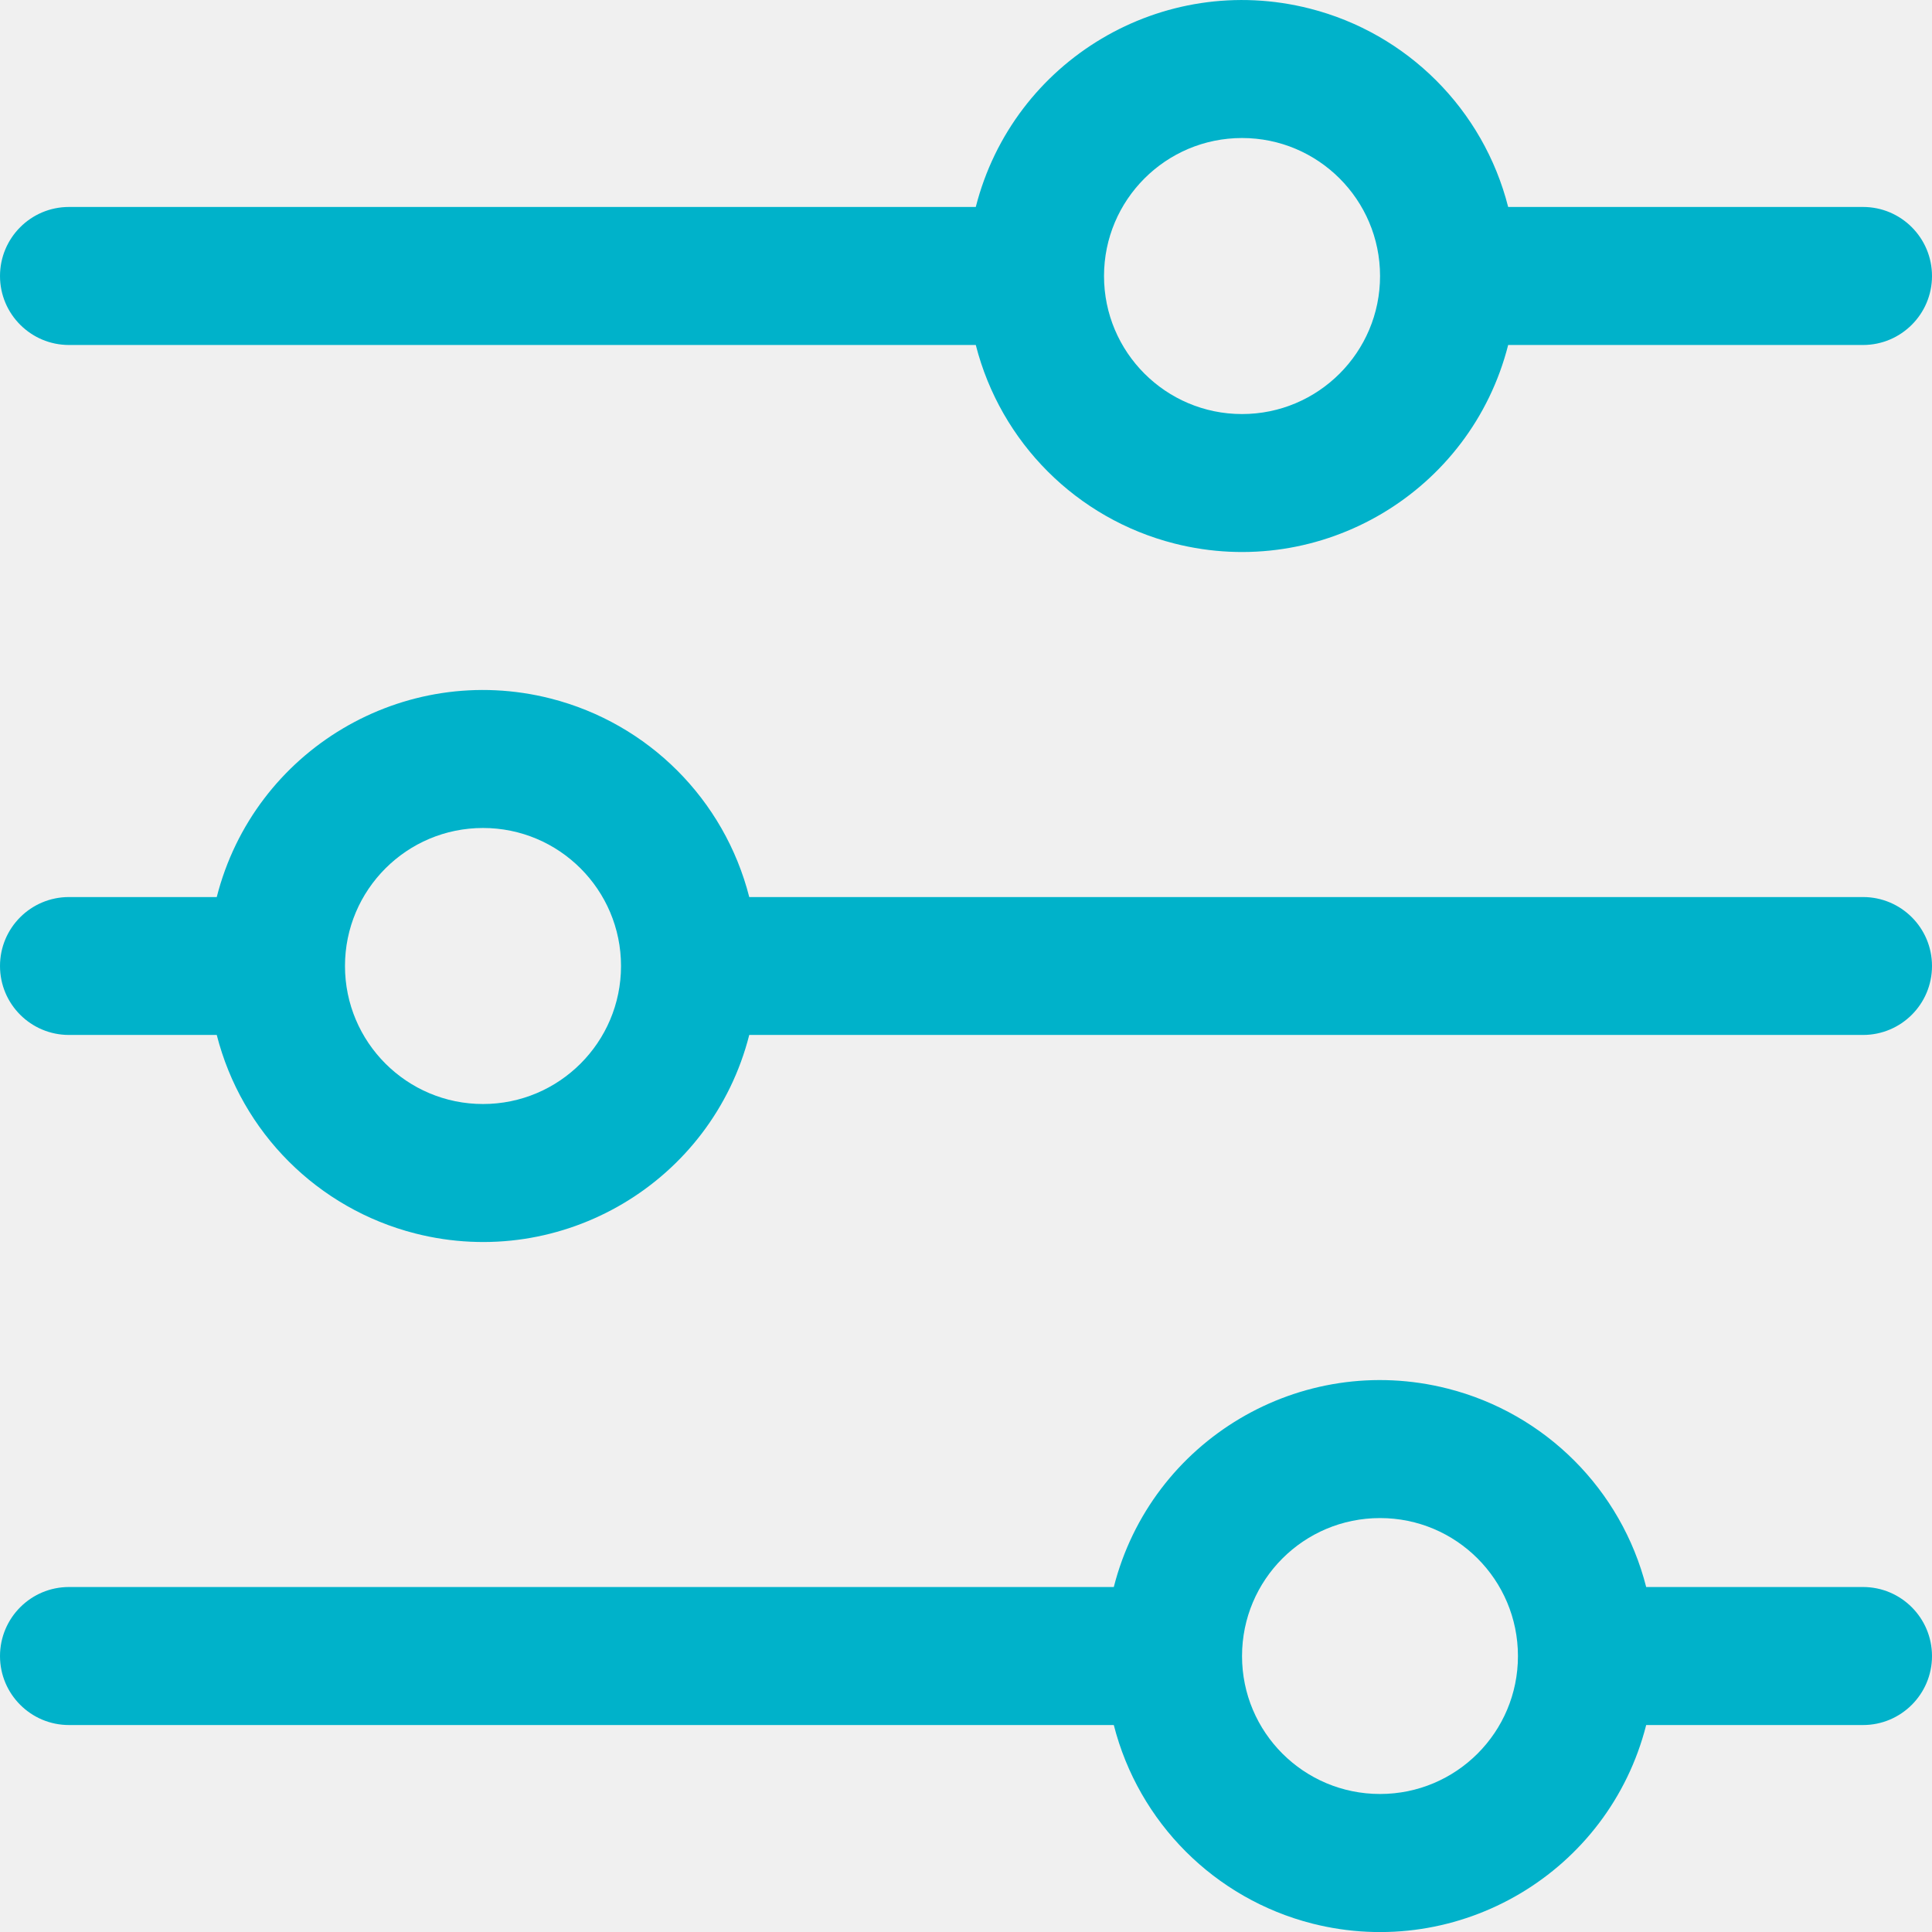
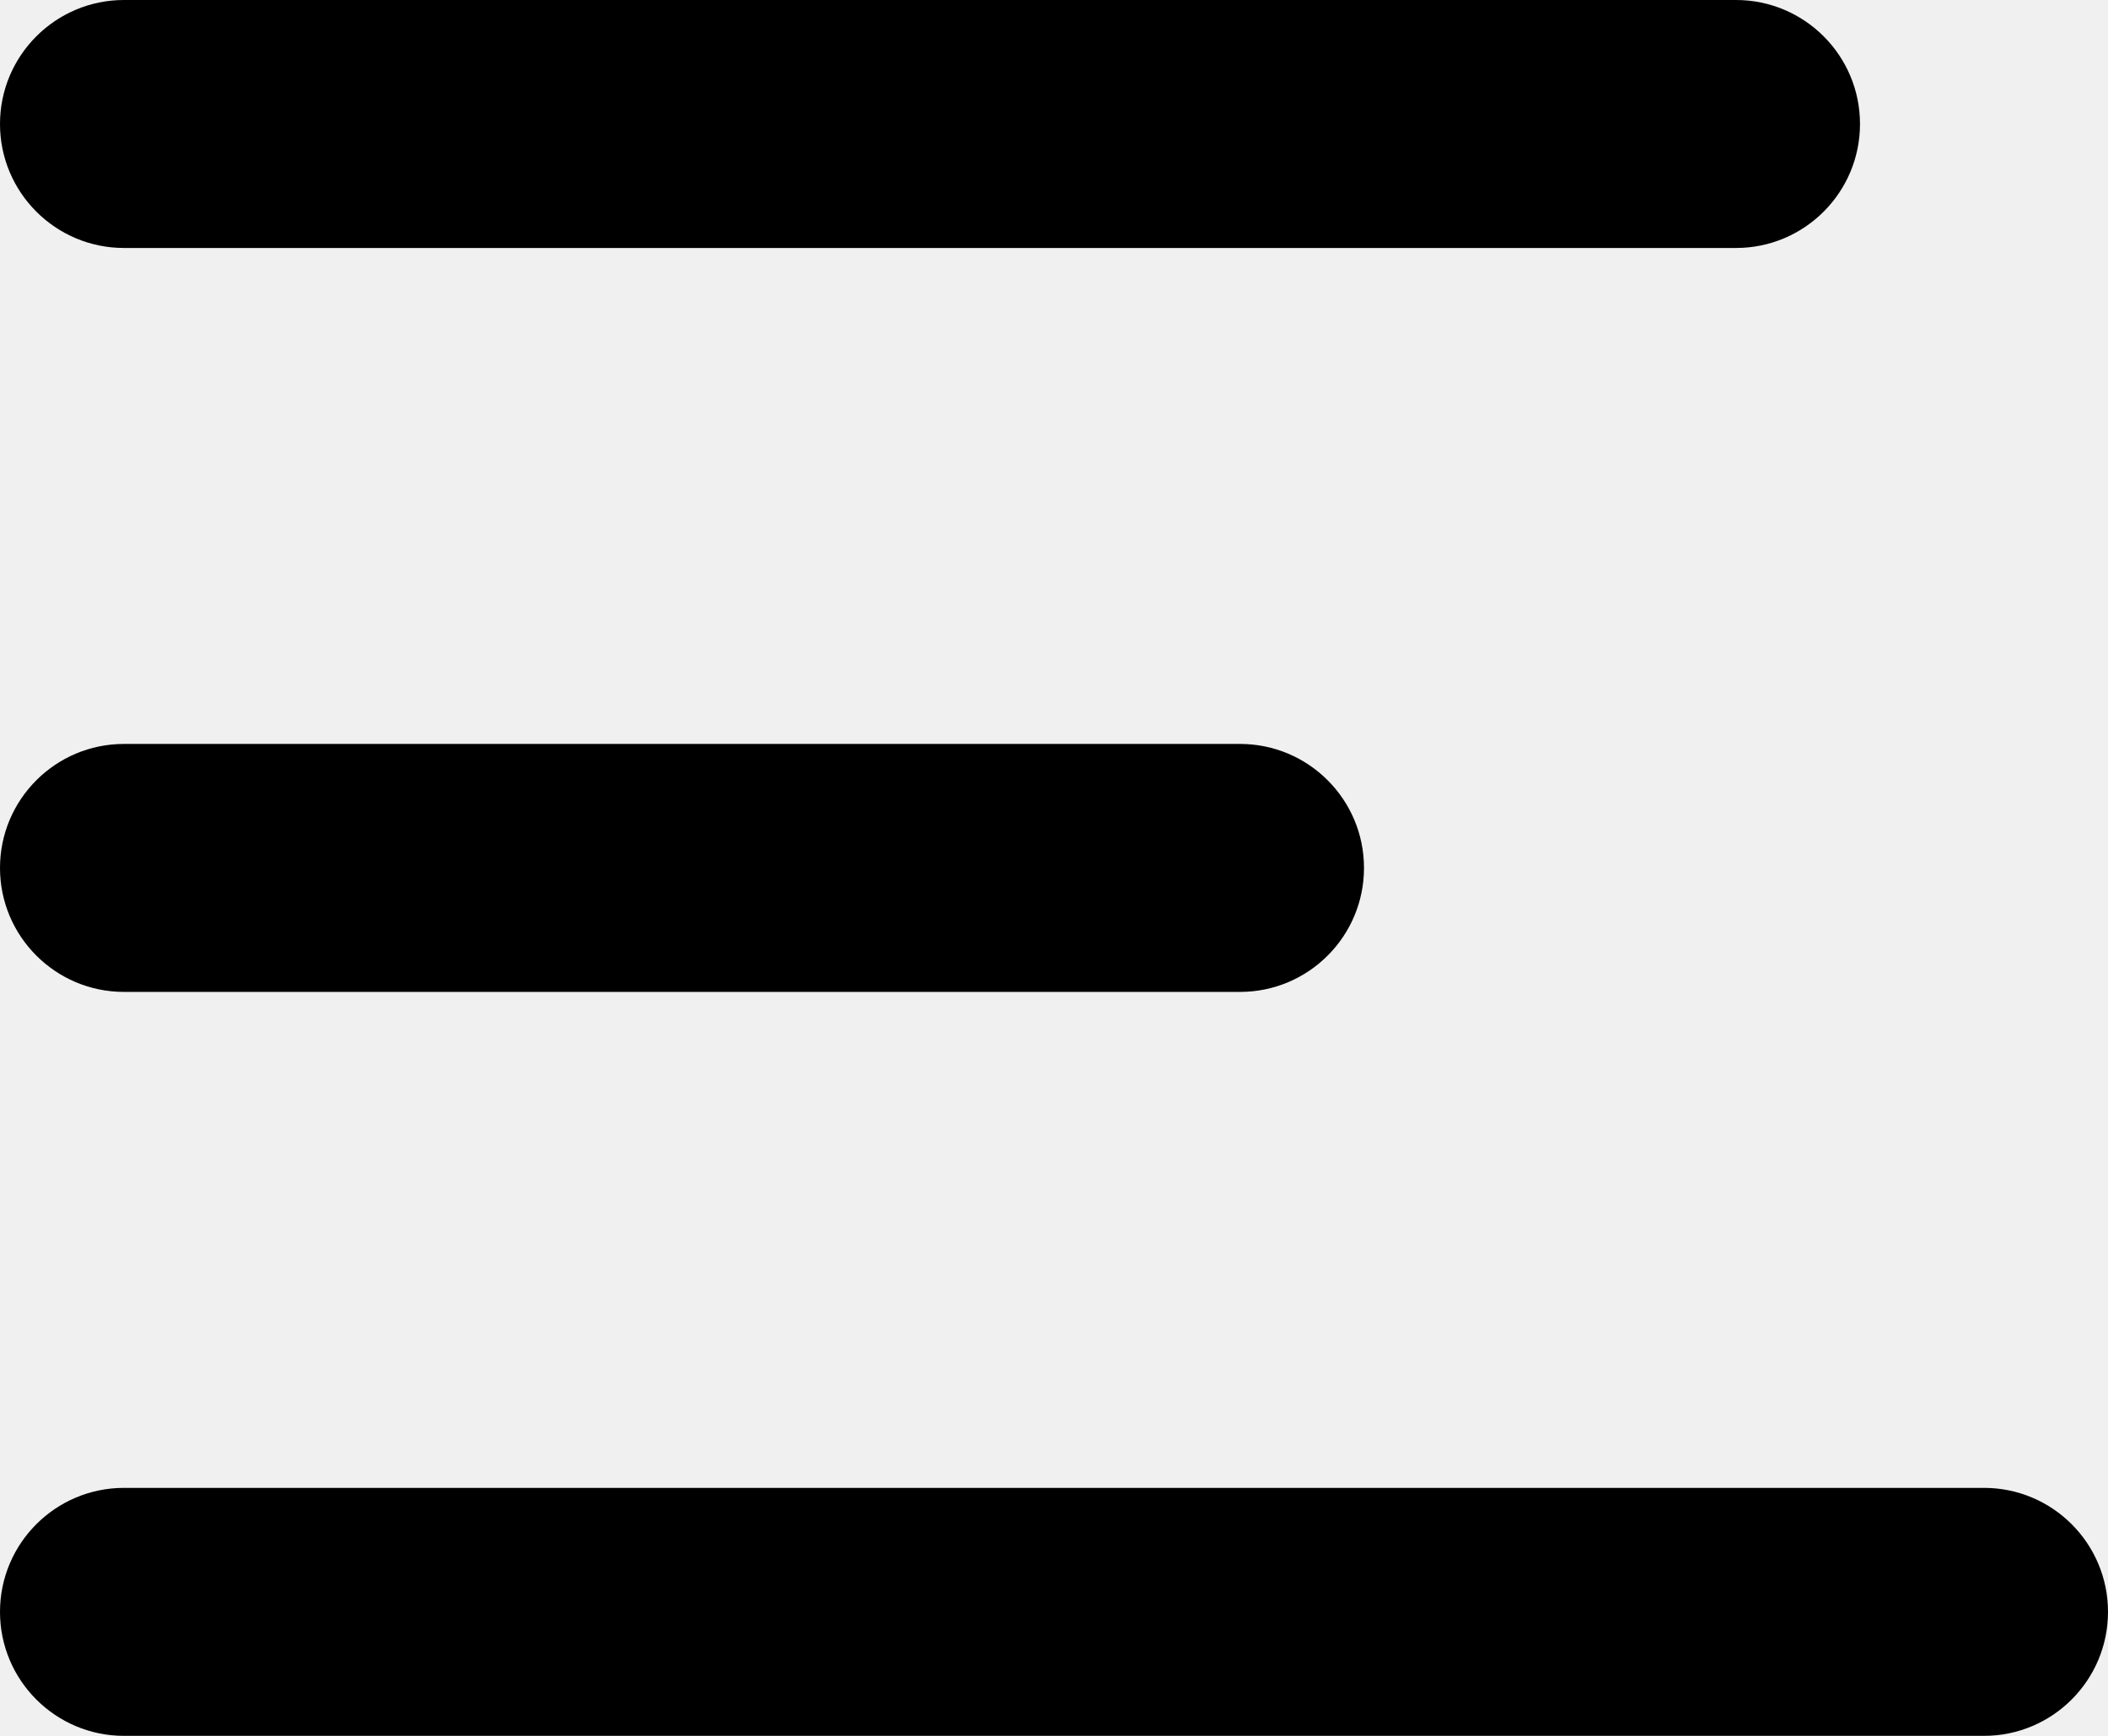
- <svg xmlns="http://www.w3.org/2000/svg" width="16" height="16" viewBox="0 0 16 16" fill="none">
-   <g clip-path="url(#clip0)">
-     <path d="M15.429 8.571H6.205C5.895 9.789 4.656 10.525 3.439 10.215C2.631 10.009 2.001 9.379 1.795 8.571H0.571C0.256 8.571 0 8.316 0 8C0 7.684 0.256 7.429 0.571 7.429H1.795C2.105 6.211 3.344 5.475 4.561 5.785C5.369 5.991 5.999 6.621 6.205 7.429H15.429C15.744 7.429 16 7.684 16 8C16 8.316 15.744 8.571 15.429 8.571ZM4 6.857C3.369 6.857 2.857 7.369 2.857 8C2.857 8.631 3.369 9.143 4 9.143C4.631 9.143 5.143 8.631 5.143 8C5.143 7.369 4.631 6.857 4 6.857Z" fill="#00B2CA" />
-     <path d="M15.429 14.286H13.633C13.323 15.504 12.085 16.239 10.867 15.93C10.06 15.724 9.43 15.094 9.224 14.286H0.571C0.256 14.286 0 14.03 0 13.715C0 13.399 0.256 13.143 0.571 13.143H9.224C9.534 11.926 10.772 11.19 11.99 11.5C12.797 11.705 13.428 12.336 13.633 13.143H15.429C15.744 13.143 16 13.399 16 13.715C16 14.03 15.744 14.286 15.429 14.286ZM11.429 12.572C10.797 12.572 10.286 13.083 10.286 13.715C10.286 14.346 10.797 14.857 11.429 14.857C12.06 14.857 12.571 14.346 12.571 13.715C12.571 13.083 12.06 12.572 11.429 12.572Z" fill="#00B2CA" />
-     <path d="M15.429 2.857H12.49C12.18 4.075 10.942 4.81 9.725 4.501C8.917 4.295 8.287 3.665 8.081 2.857H0.571C0.256 2.857 0 2.601 0 2.286C0 1.97 0.256 1.714 0.571 1.714H8.081C8.391 0.497 9.629 -0.239 10.847 0.071C11.654 0.276 12.285 0.907 12.49 1.714H15.429C15.744 1.714 16 1.97 16 2.286C16 2.601 15.744 2.857 15.429 2.857ZM10.286 1.143C9.655 1.143 9.143 1.655 9.143 2.286C9.143 2.917 9.655 3.429 10.286 3.429C10.917 3.429 11.429 2.917 11.429 2.286C11.429 1.655 10.917 1.143 10.286 1.143Z" fill="#00B2CA" />
-   </g>
-   <defs>
-     <clipPath id="clip0">
-       <rect width="16" height="16" fill="white" transform="matrix(1 0 0 -1 0 16)" />
-     </clipPath>
-   </defs>
+ <svg xmlns="http://www.w3.org/2000/svg" width="17" height="14" viewBox="0 0 17 14">
+   <path d="M0 1C0 0.448 0.448 0 1 0H14C14.552 0 15 0.448 15 1C15 1.552 14.552 2 14 2H1C0.448 2 0 1.552 0 1Z" />
+   <path d="M0 7C0 6.448 0.448 6 1 6H10C10.552 6 11 6.448 11 7C11 7.552 10.552 8 10 8H1C0.448 8 0 7.552 0 7Z" />
+   <path d="M0 13C0 12.448 0.448 12 1 12H16C16.552 12 17 12.448 17 13C17 13.552 16.552 14 16 14H1C0.448 14 0 13.552 0 13Z" />
</svg>
